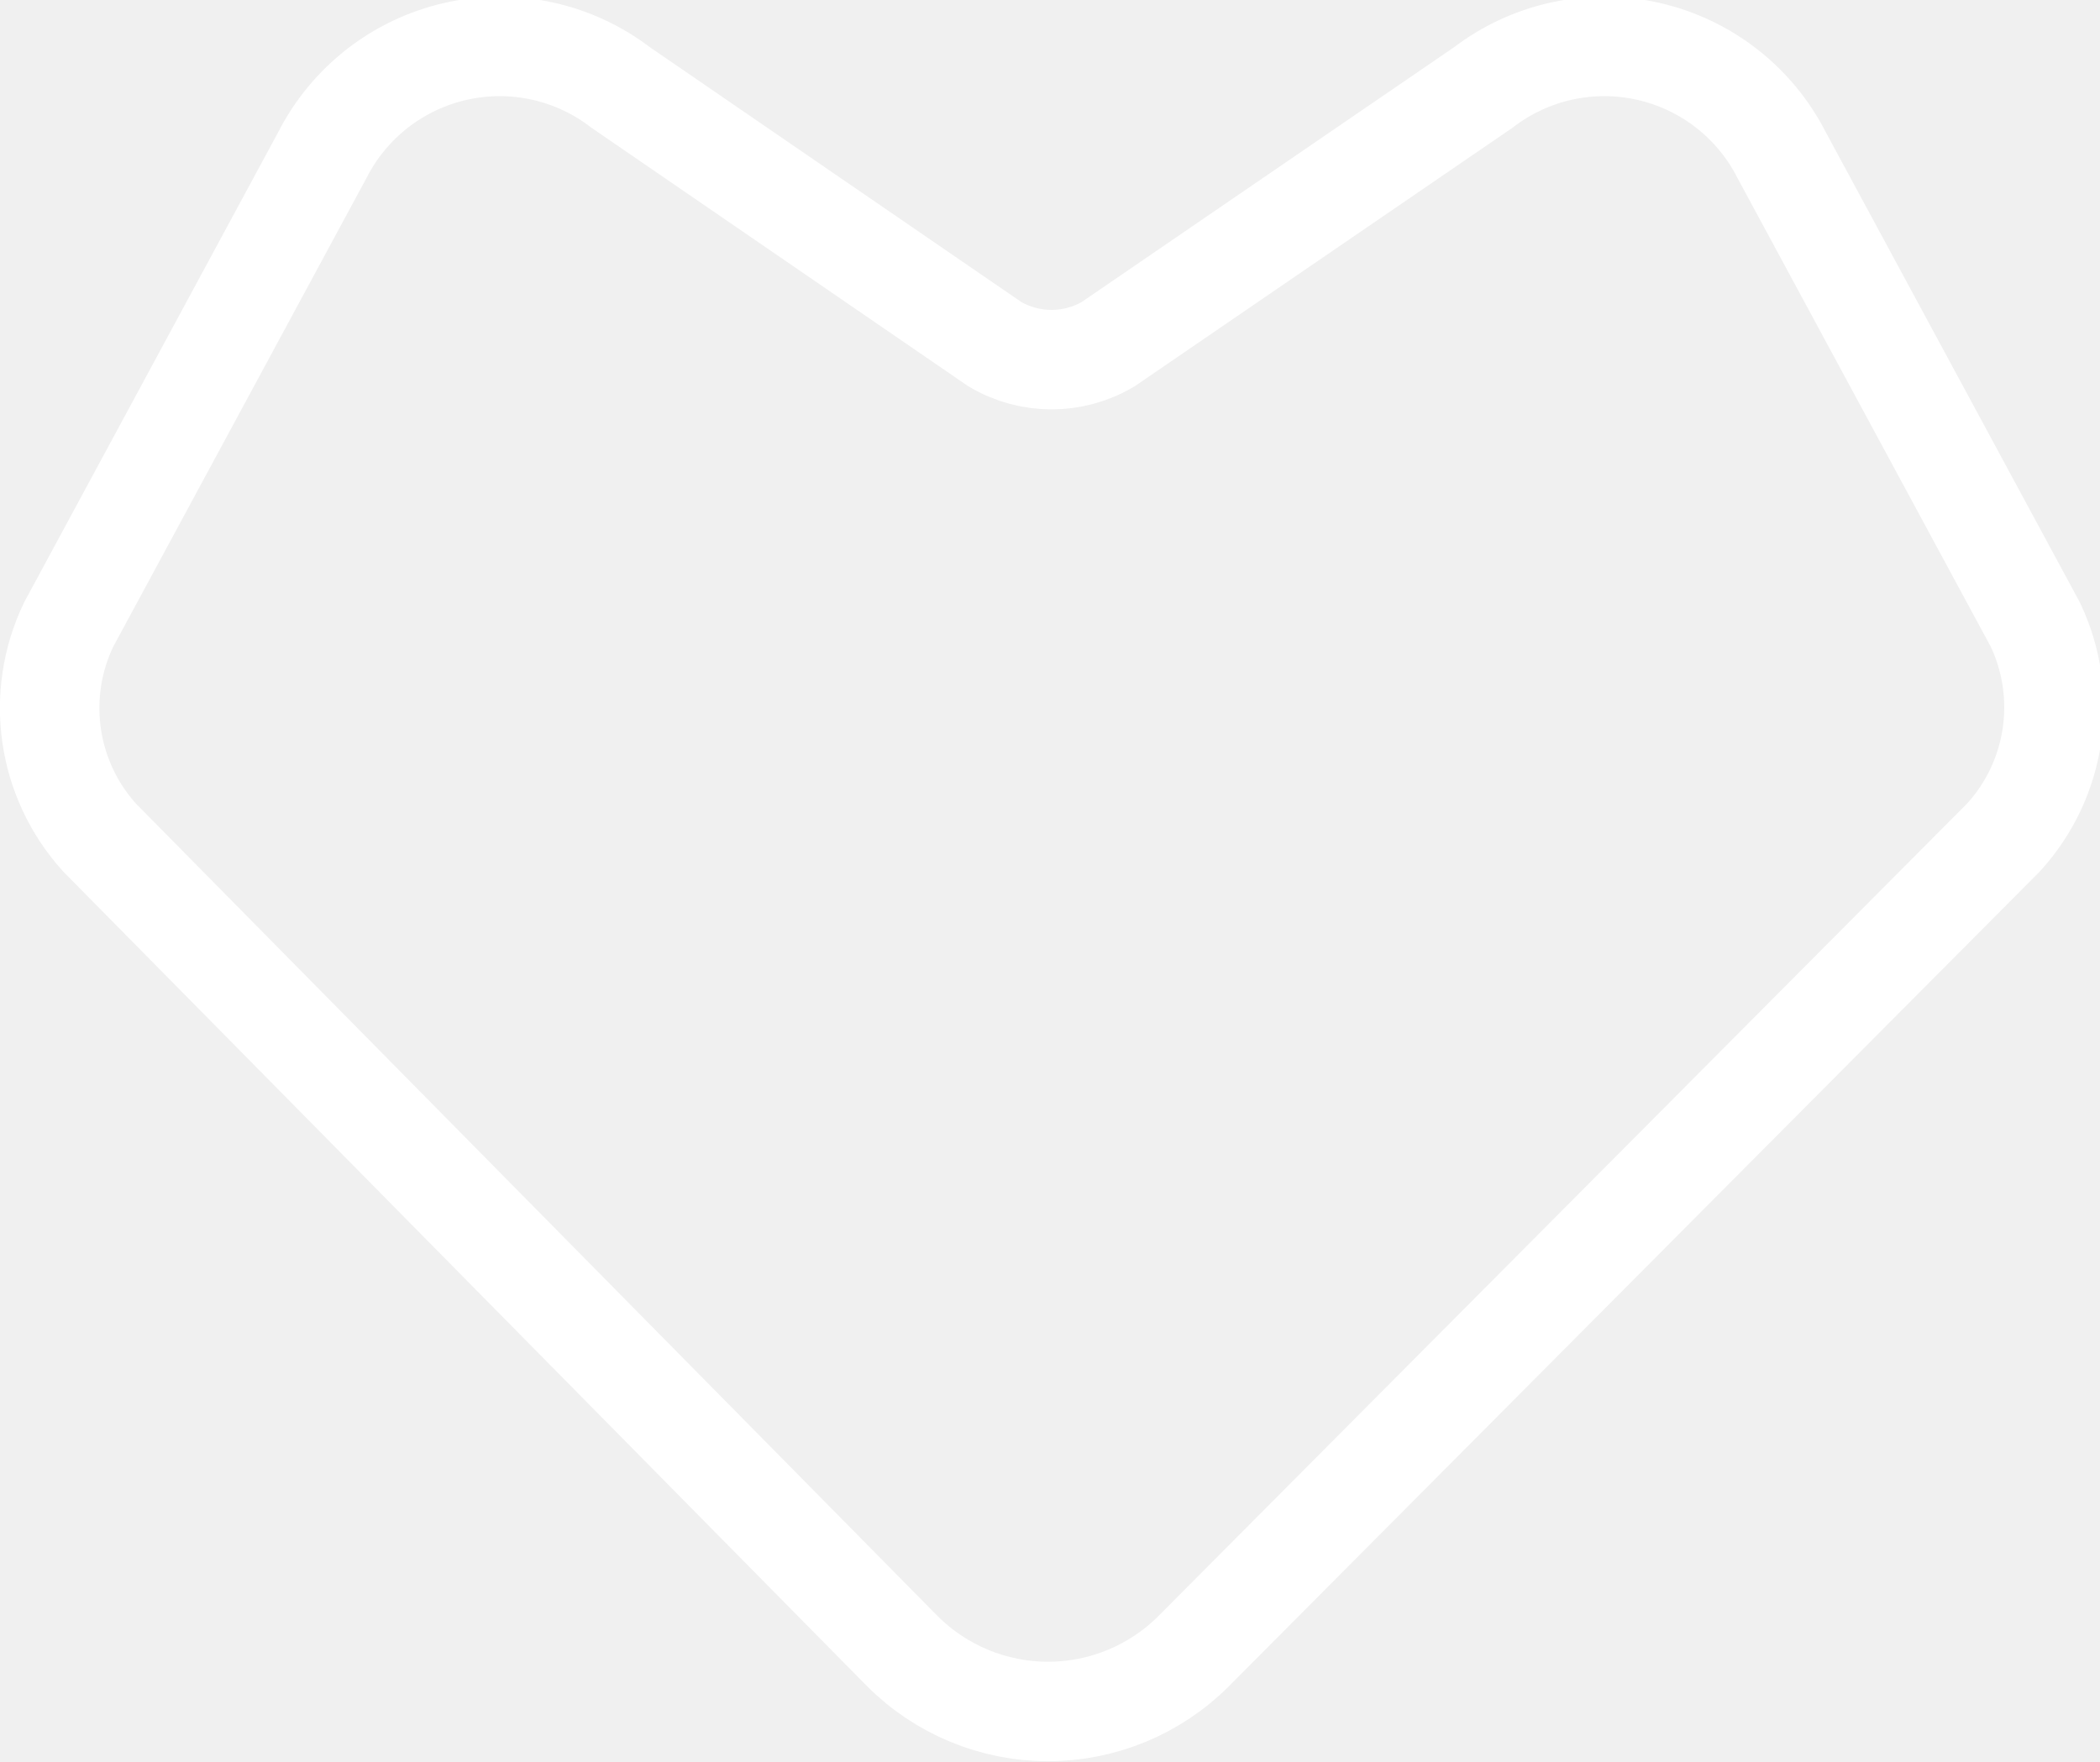
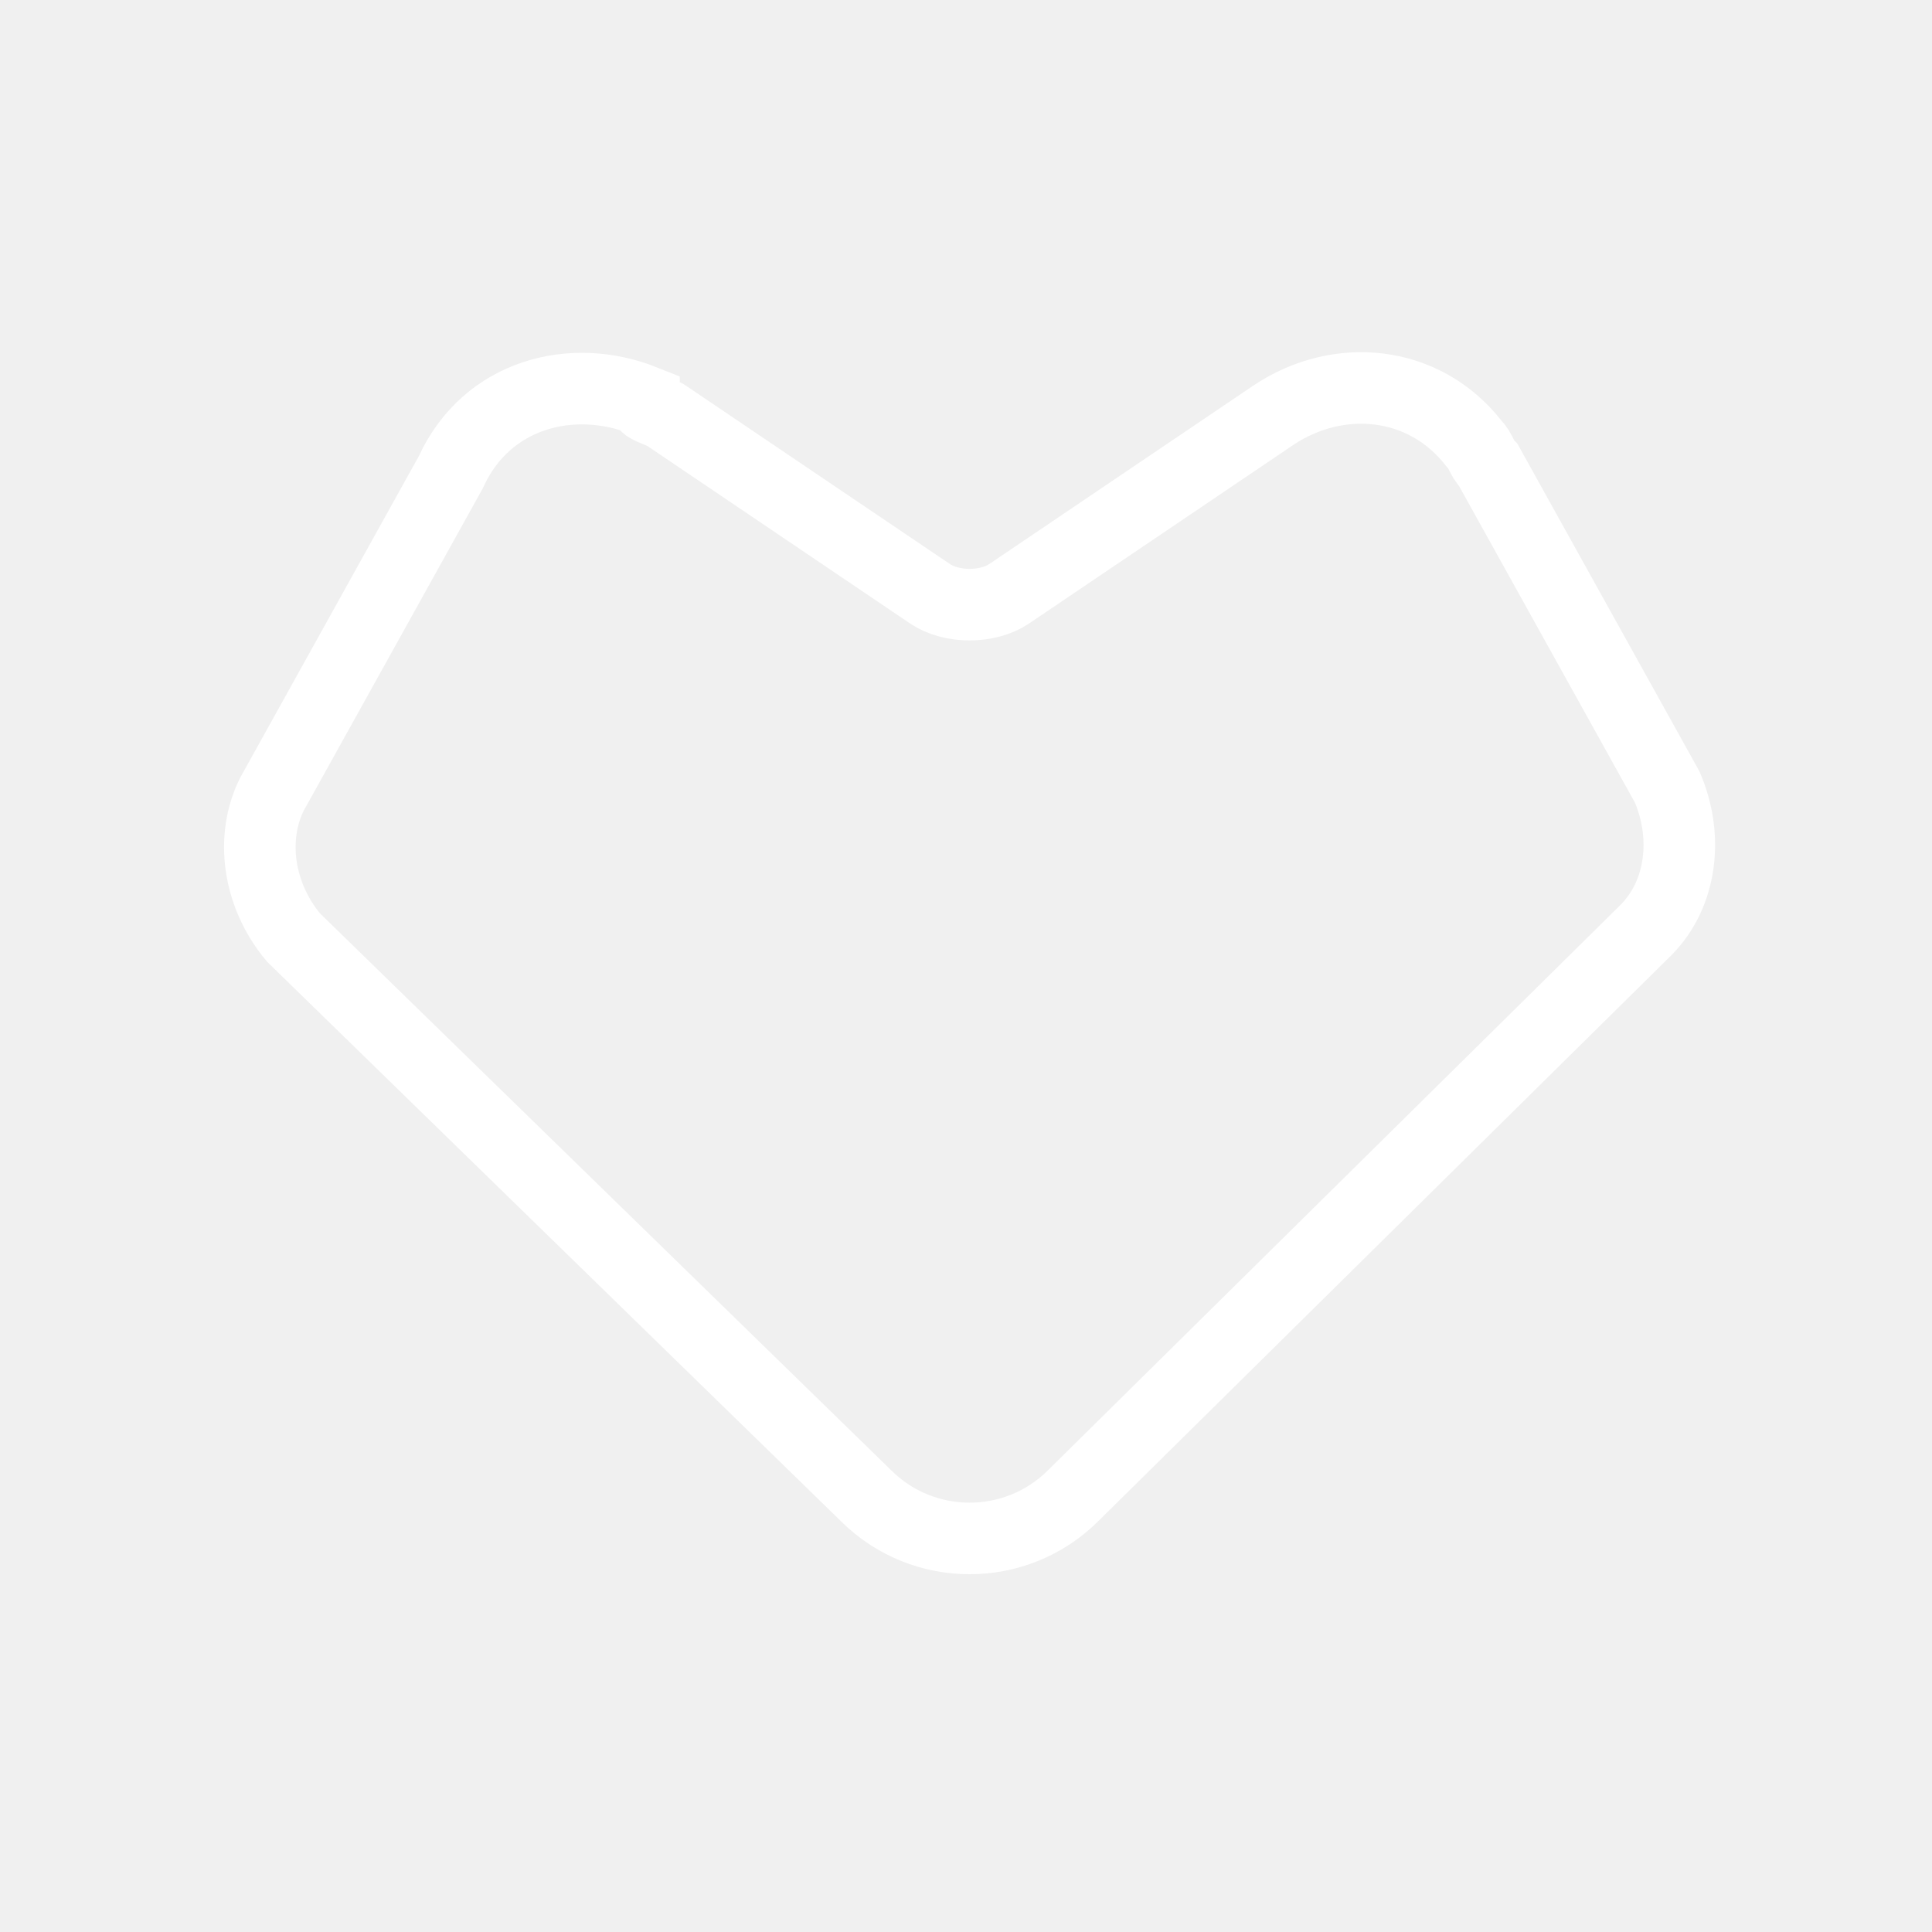
- <svg xmlns="http://www.w3.org/2000/svg" viewBox="0 0 21.11 17.71">
-   <defs>
-     <style>.cls-1{fill:none;stroke:#fff;stroke-miterlimit:10;}</style>
-   </defs>
-   <g id="Слой_2" data-name="Слой 2">
-     <g id="Layer_1" data-name="Layer 1">
-       <path class="cls-1" d="M11.14,3.46,14.91.88a2,2,0,0,1,3,.68l2.55,4.72a1.94,1.94,0,0,1-.32,2.14L12,16.6a2.07,2.07,0,0,1-2.93,0L1,8.42A1.94,1.94,0,0,1,.69,6.28L3.24,1.56a2,2,0,0,1,3-.68L10,3.46A1.12,1.12,0,0,0,11.14,3.46Z" />
+ <svg xmlns="http://www.w3.org/2000/svg" version="1.1" id="Слой_1" x="0px" y="0px" viewBox="0 0 27 27" style="enable-background:new 0 0 27 27;" xml:space="preserve">
+   <style type="text/css">
+ 	.st0{fill:none;stroke:#FFFFFF;stroke-miterlimit:10;}
+ </style>
+   <g>
+     <g id="Layer_1">
+       <path class="st0" d="M14.1,8.3l3.7-2.5c0.9-0.6,2.1-0.5,2.8,0.4c0.1,0.1,0.1,0.2,0.2,0.3l2.5,4.5c0.3,0.7,0.2,1.5-0.3,2l-8,7.9    c-0.8,0.8-2.1,0.8-2.9,0l0,0l-8-7.8c-0.5-0.6-0.6-1.4-0.3-2l2.5-4.5c0.5-1.1,1.7-1.4,2.7-1C9,5.7,9.1,5.7,9.3,5.8l3.7,2.5    C13.3,8.5,13.8,8.5,14.1,8.3z" />
    </g>
  </g>
</svg>
